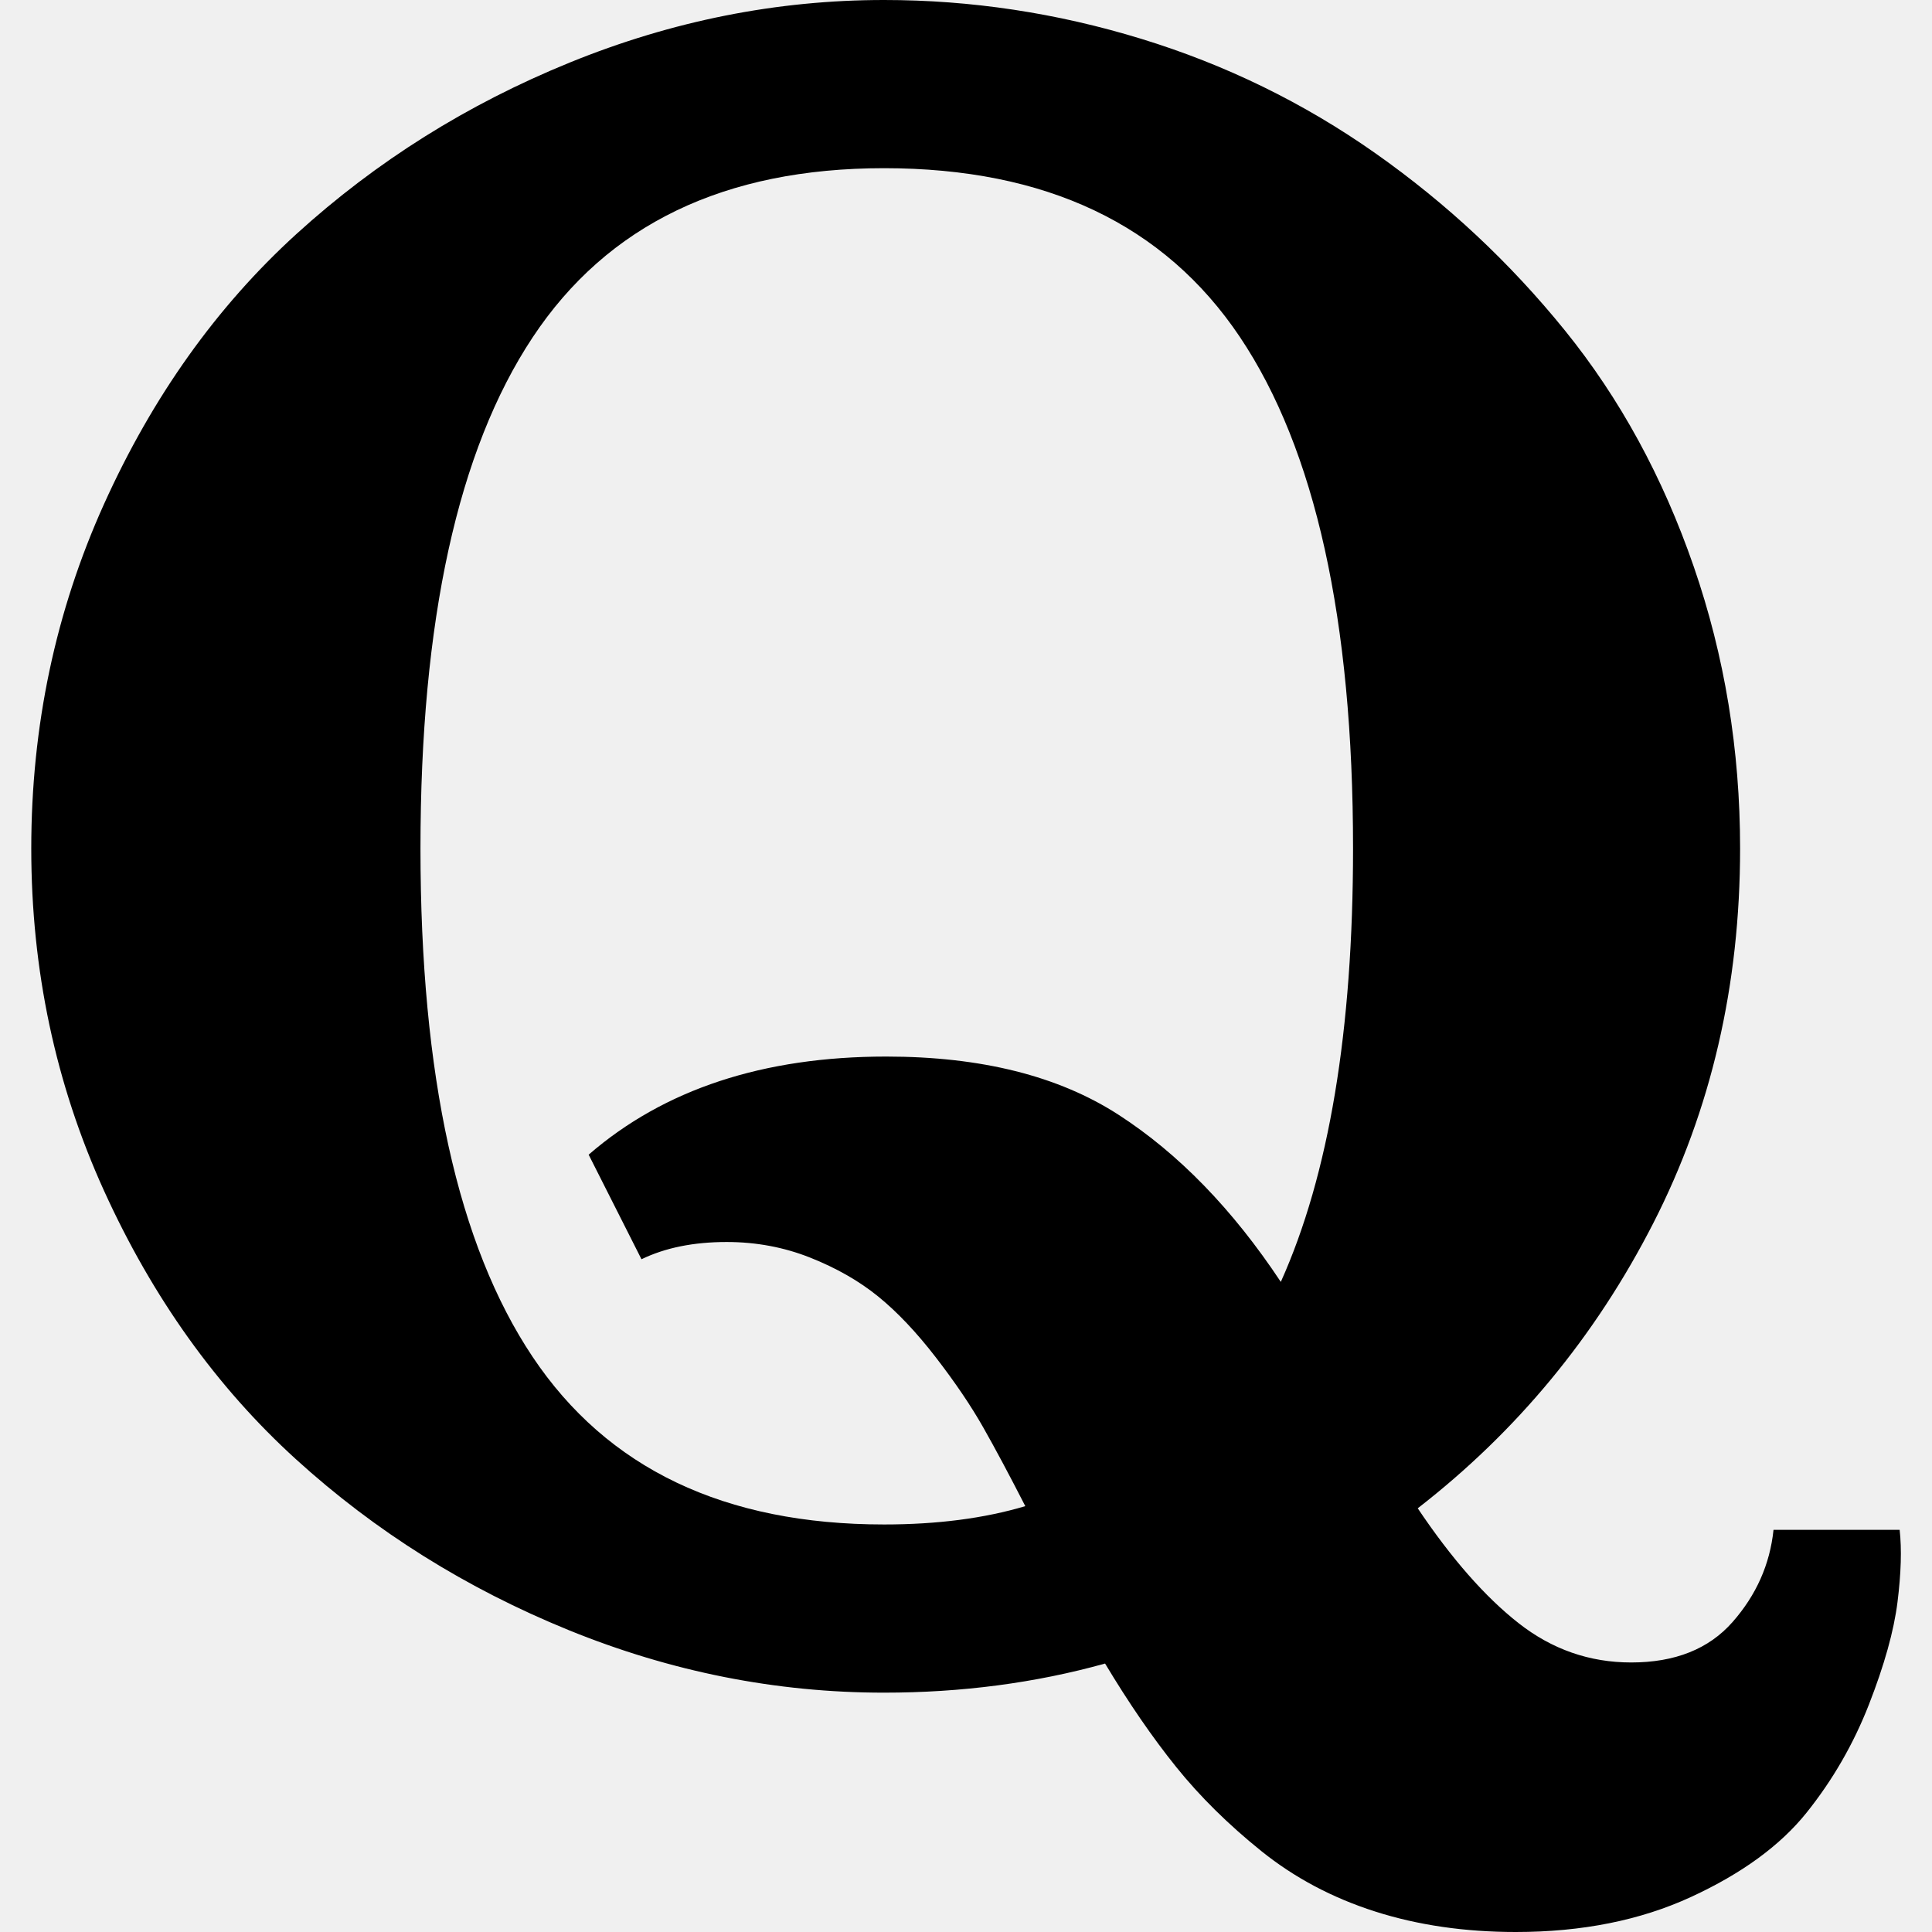
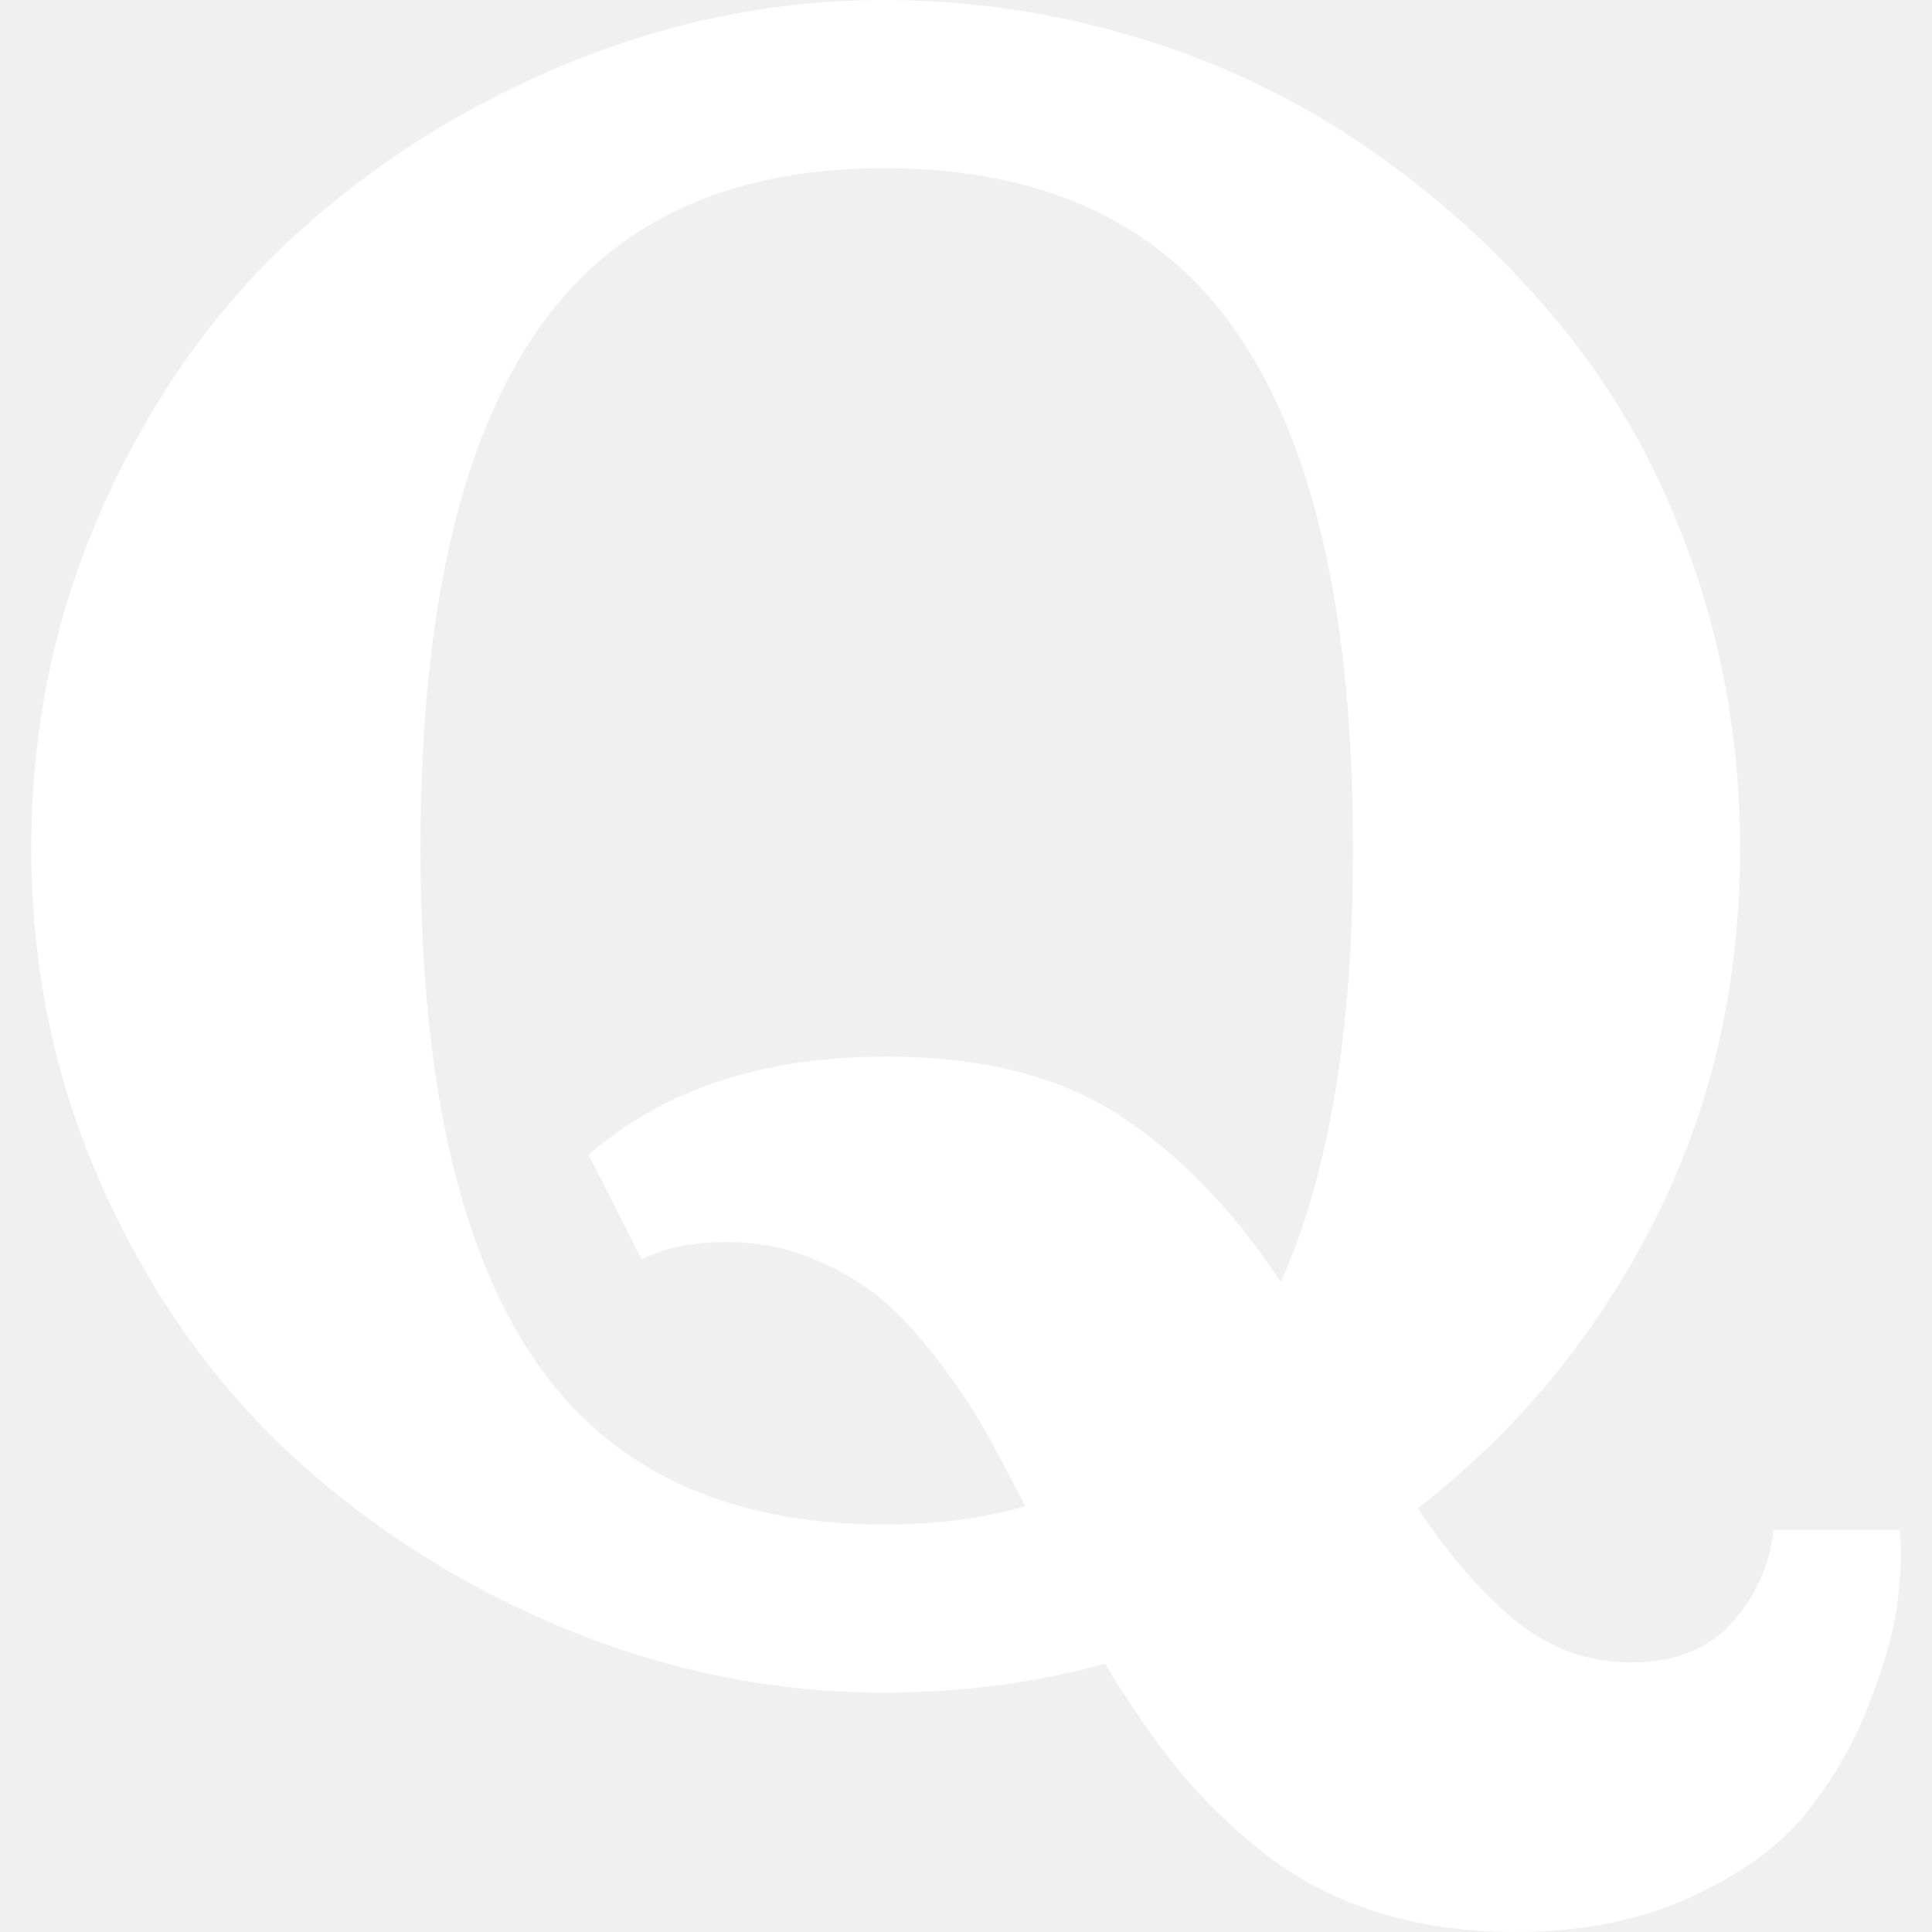
- <svg xmlns="http://www.w3.org/2000/svg" width="1792" height="1792" viewBox="0 0 1792 1792">
-   <path d="M1255 787q0-318-105-474.5t-330-156.5q-222 0-326 157t-104 474q0 316 104 471.5t326 155.5q74 0 131-17-22-43-39-73t-44-65-53.5-56.5-63-36-77.5-14.5q-46 0-79 16l-49-97q105-91 276-91 132 0 215.5 54t150.5 155q67-149 67-402zm390 632h117q3 27-2 67t-26.5 95-58 100.5-107 78-162.5 32.5q-71 0-130.5-19t-105.5-56-79-78-66-96q-97 27-205 27-150 0-292.5-58t-253-158.5-178-249-67.5-317.5q0-170 67.5-319.5t178.5-250.5 253.5-159 291.5-58q121 0 238.5 36t217 106 176 164.5 119.5 219 43 261.5q0 190-80.5 347.5t-218.5 264.5q47 70 93.5 106.5t104.5 36.5q61 0 94-37.5t38-85.5z" />
+ <svg xmlns="http://www.w3.org/2000/svg" width="40" height="40" viewBox="0 0 1792 1792">
+   <path fill="#fff" d="M1255 787q0-318-105-474.5t-330-156.5q-222 0-326 157t-104 474q0 316 104 471.5t326 155.5q74 0 131-17-22-43-39-73t-44-65-53.5-56.5-63-36-77.5-14.5q-46 0-79 16l-49-97q105-91 276-91 132 0 215.5 54t150.5 155q67-149 67-402zm390 632h117q3 27-2 67t-26.5 95-58 100.5-107 78-162.5 32.5q-71 0-130.5-19t-105.5-56-79-78-66-96q-97 27-205 27-150 0-292.5-58t-253-158.5-178-249-67.5-317.5q0-170 67.5-319.5t178.5-250.5 253.5-159 291.5-58q121 0 238.5 36t217 106 176 164.5 119.5 219 43 261.5q0 190-80.5 347.5t-218.5 264.5q47 70 93.5 106.5t104.5 36.5q61 0 94-37.5t38-85.5z" />
</svg>
